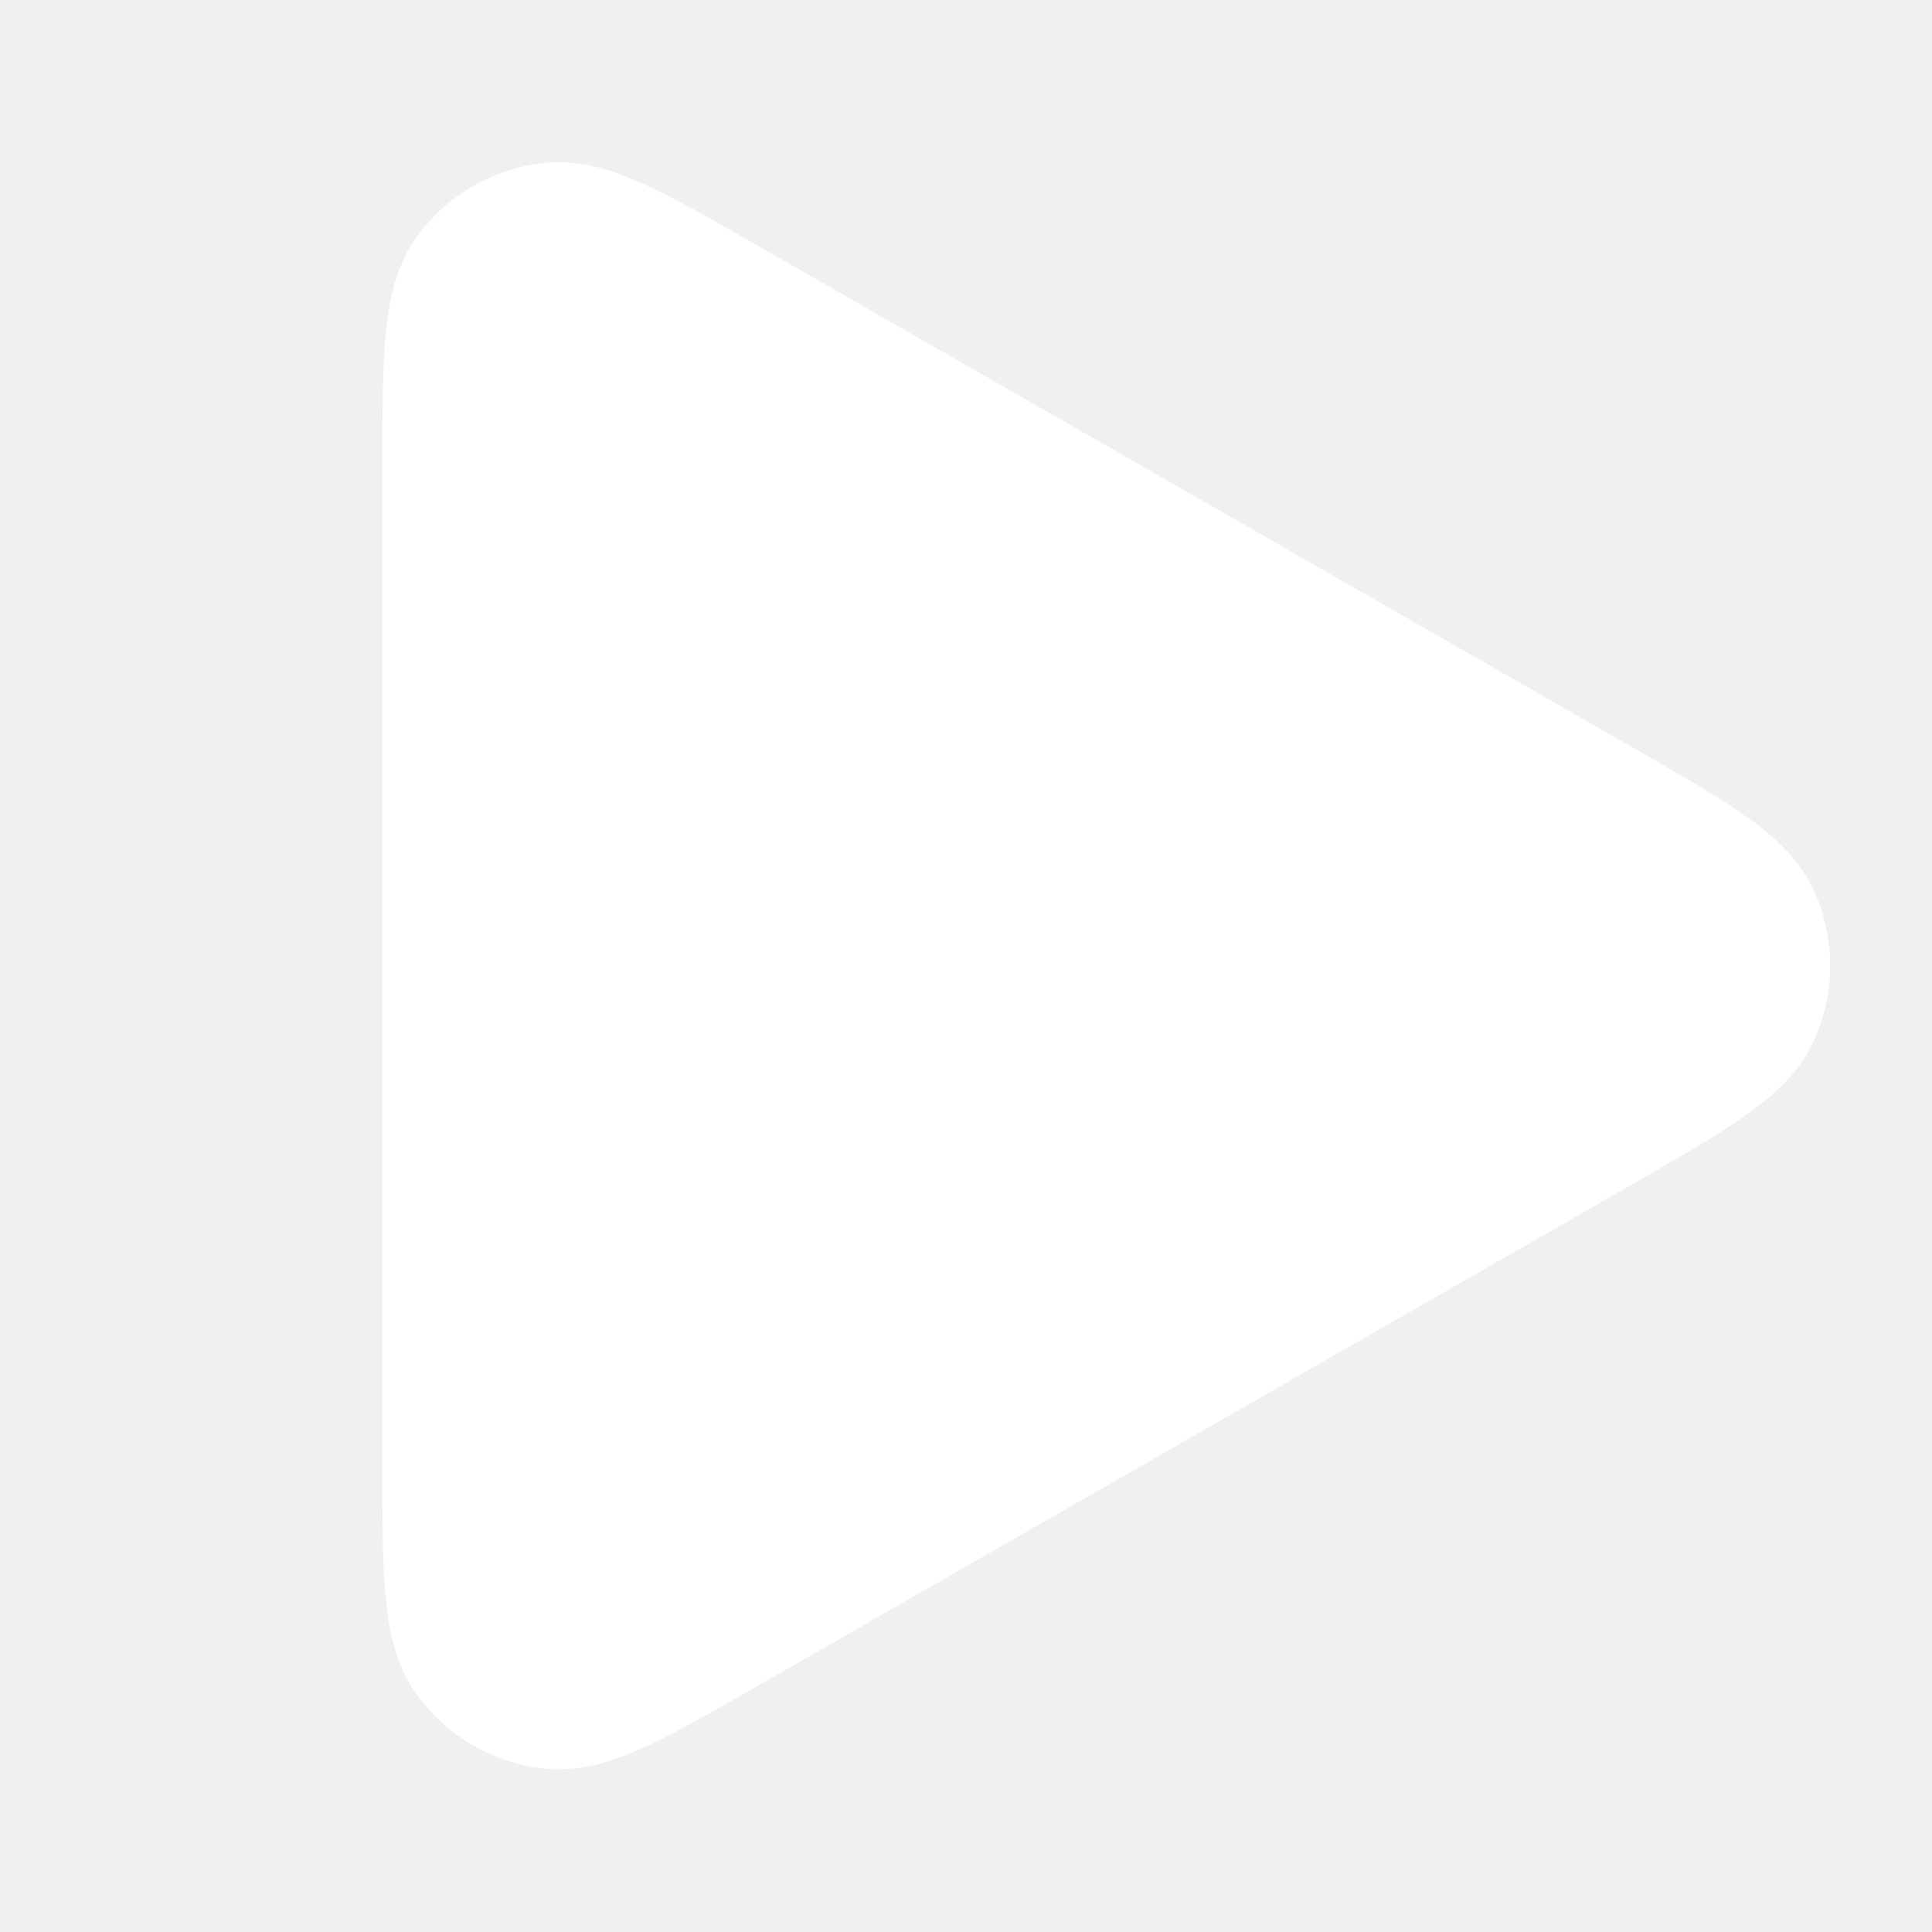
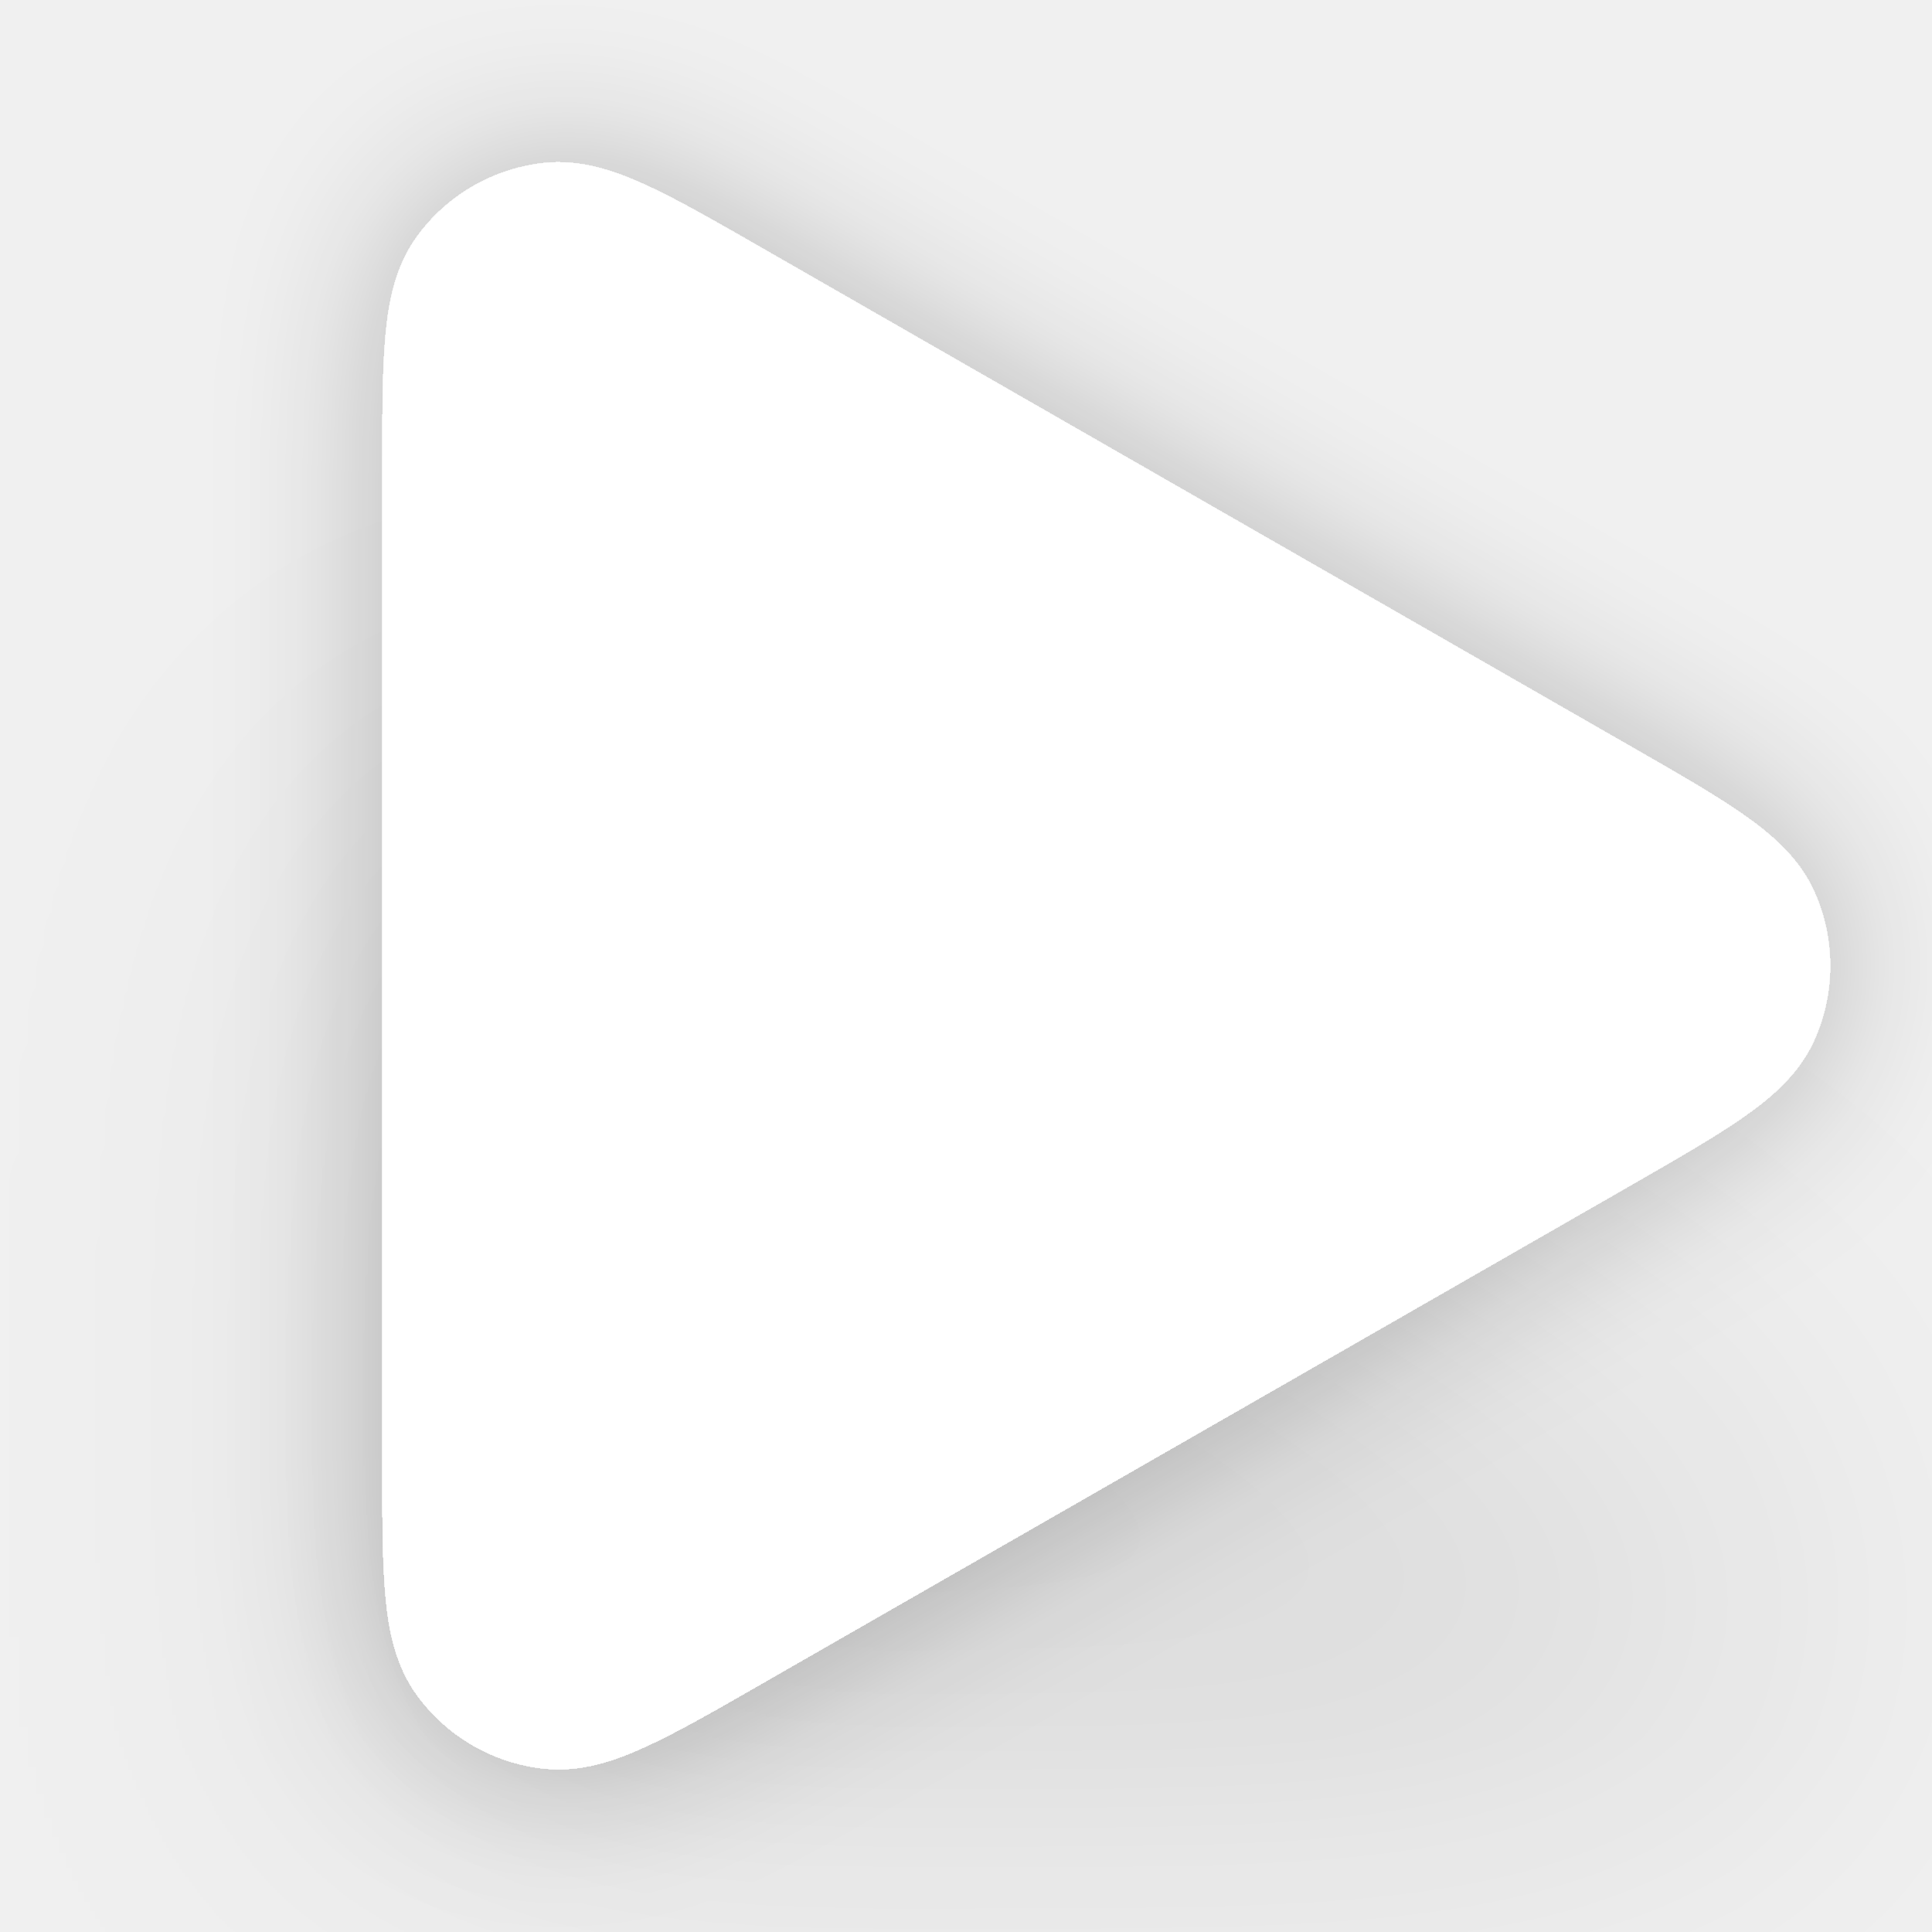
- <svg xmlns="http://www.w3.org/2000/svg" width="14" height="14" viewBox="25.229 22.158 14 14" fill="none">
-   <g id="Icon/Play_Fill">
-     <path id="Union" d="M38.377 29.692C38.529 29.351 38.529 28.962 38.377 28.621C38.27 28.38 38.074 28.209 37.867 28.064C37.663 27.921 37.388 27.763 37.057 27.573L30.733 23.946C30.405 23.757 30.132 23.601 29.907 23.498C29.679 23.393 29.433 23.311 29.173 23.339C28.803 23.378 28.468 23.573 28.25 23.873C28.096 24.086 28.046 24.339 28.023 24.589C28 24.836 28 25.15 28 25.529L28 32.784C28 33.162 28 33.477 28.023 33.724C28.046 33.973 28.096 34.227 28.25 34.439C28.468 34.74 28.803 34.934 29.173 34.974C29.433 35.002 29.679 34.919 29.907 34.815C30.132 34.712 30.405 34.555 30.733 34.367L37.057 30.74C37.388 30.549 37.663 30.392 37.867 30.248C38.074 30.103 38.27 29.932 38.377 29.692Z" fill="white" />
+ <svg xmlns="http://www.w3.org/2000/svg" width="14" height="14" viewBox="0 0 14 14" fill="none">
+   <g filter="url(#filter0_dd_4020_2081)">
+     <path d="M13.148 7.534C13.3 7.193 13.3 6.804 13.148 6.464C13.041 6.223 12.845 6.052 12.638 5.907C12.434 5.763 12.159 5.606 11.828 5.416L5.504 1.788C5.176 1.6 4.903 1.443 4.677 1.34C4.449 1.236 4.204 1.153 3.944 1.181C3.574 1.221 3.239 1.415 3.021 1.716C2.867 1.928 2.816 2.182 2.794 2.431C2.771 2.679 2.771 2.993 2.771 3.371L2.771 10.626C2.771 11.005 2.771 11.319 2.794 11.566C2.816 11.816 2.867 12.069 3.021 12.282C3.239 12.582 3.574 12.777 3.944 12.816C4.204 12.844 4.449 12.762 4.677 12.657C4.903 12.554 5.176 12.398 5.504 12.209L11.828 8.582C12.159 8.392 12.434 8.234 12.638 8.091C12.845 7.946 13.041 7.775 13.148 7.534Z" fill="white" />
  </g>
+   <defs>
+     <filter id="filter0_dd_4020_2081" x="-28" y="-23.333" width="70" height="70" filterUnits="userSpaceOnUse" color-interpolation-filters="sRGB">
+       <feFlood flood-opacity="0" result="BackgroundImageFix" />
+       <feColorMatrix in="SourceAlpha" type="matrix" values="0 0 0 0 0 0 0 0 0 0 0 0 0 0 0 0 0 0 127 0" result="hardAlpha" />
+       <feOffset />
+       <feGaussianBlur stdDeviation="0.583" />
+       <feComposite in2="hardAlpha" operator="out" />
+       <feColorMatrix type="matrix" values="0 0 0 0 0 0 0 0 0 0 0 0 0 0 0 0 0 0 0.24 0" />
+       <feBlend mode="normal" in2="BackgroundImageFix" result="effect1_dropShadow_4020_2081" />
+       <feColorMatrix in="SourceAlpha" type="matrix" values="0 0 0 0 0 0 0 0 0 0 0 0 0 0 0 0 0 0 127 0" result="hardAlpha" />
+       <feOffset dy="4.667" />
+       <feGaussianBlur stdDeviation="14" />
+       <feComposite in2="hardAlpha" operator="out" />
+       <feColorMatrix type="matrix" values="0 0 0 0 0 0 0 0 0 0 0 0 0 0 0 0 0 0 0.08 0" />
+       <feBlend mode="normal" in2="effect1_dropShadow_4020_2081" result="effect2_dropShadow_4020_2081" />
+       <feBlend mode="normal" in="SourceGraphic" in2="effect2_dropShadow_4020_2081" result="shape" />
+     </filter>
+   </defs>
</svg>
